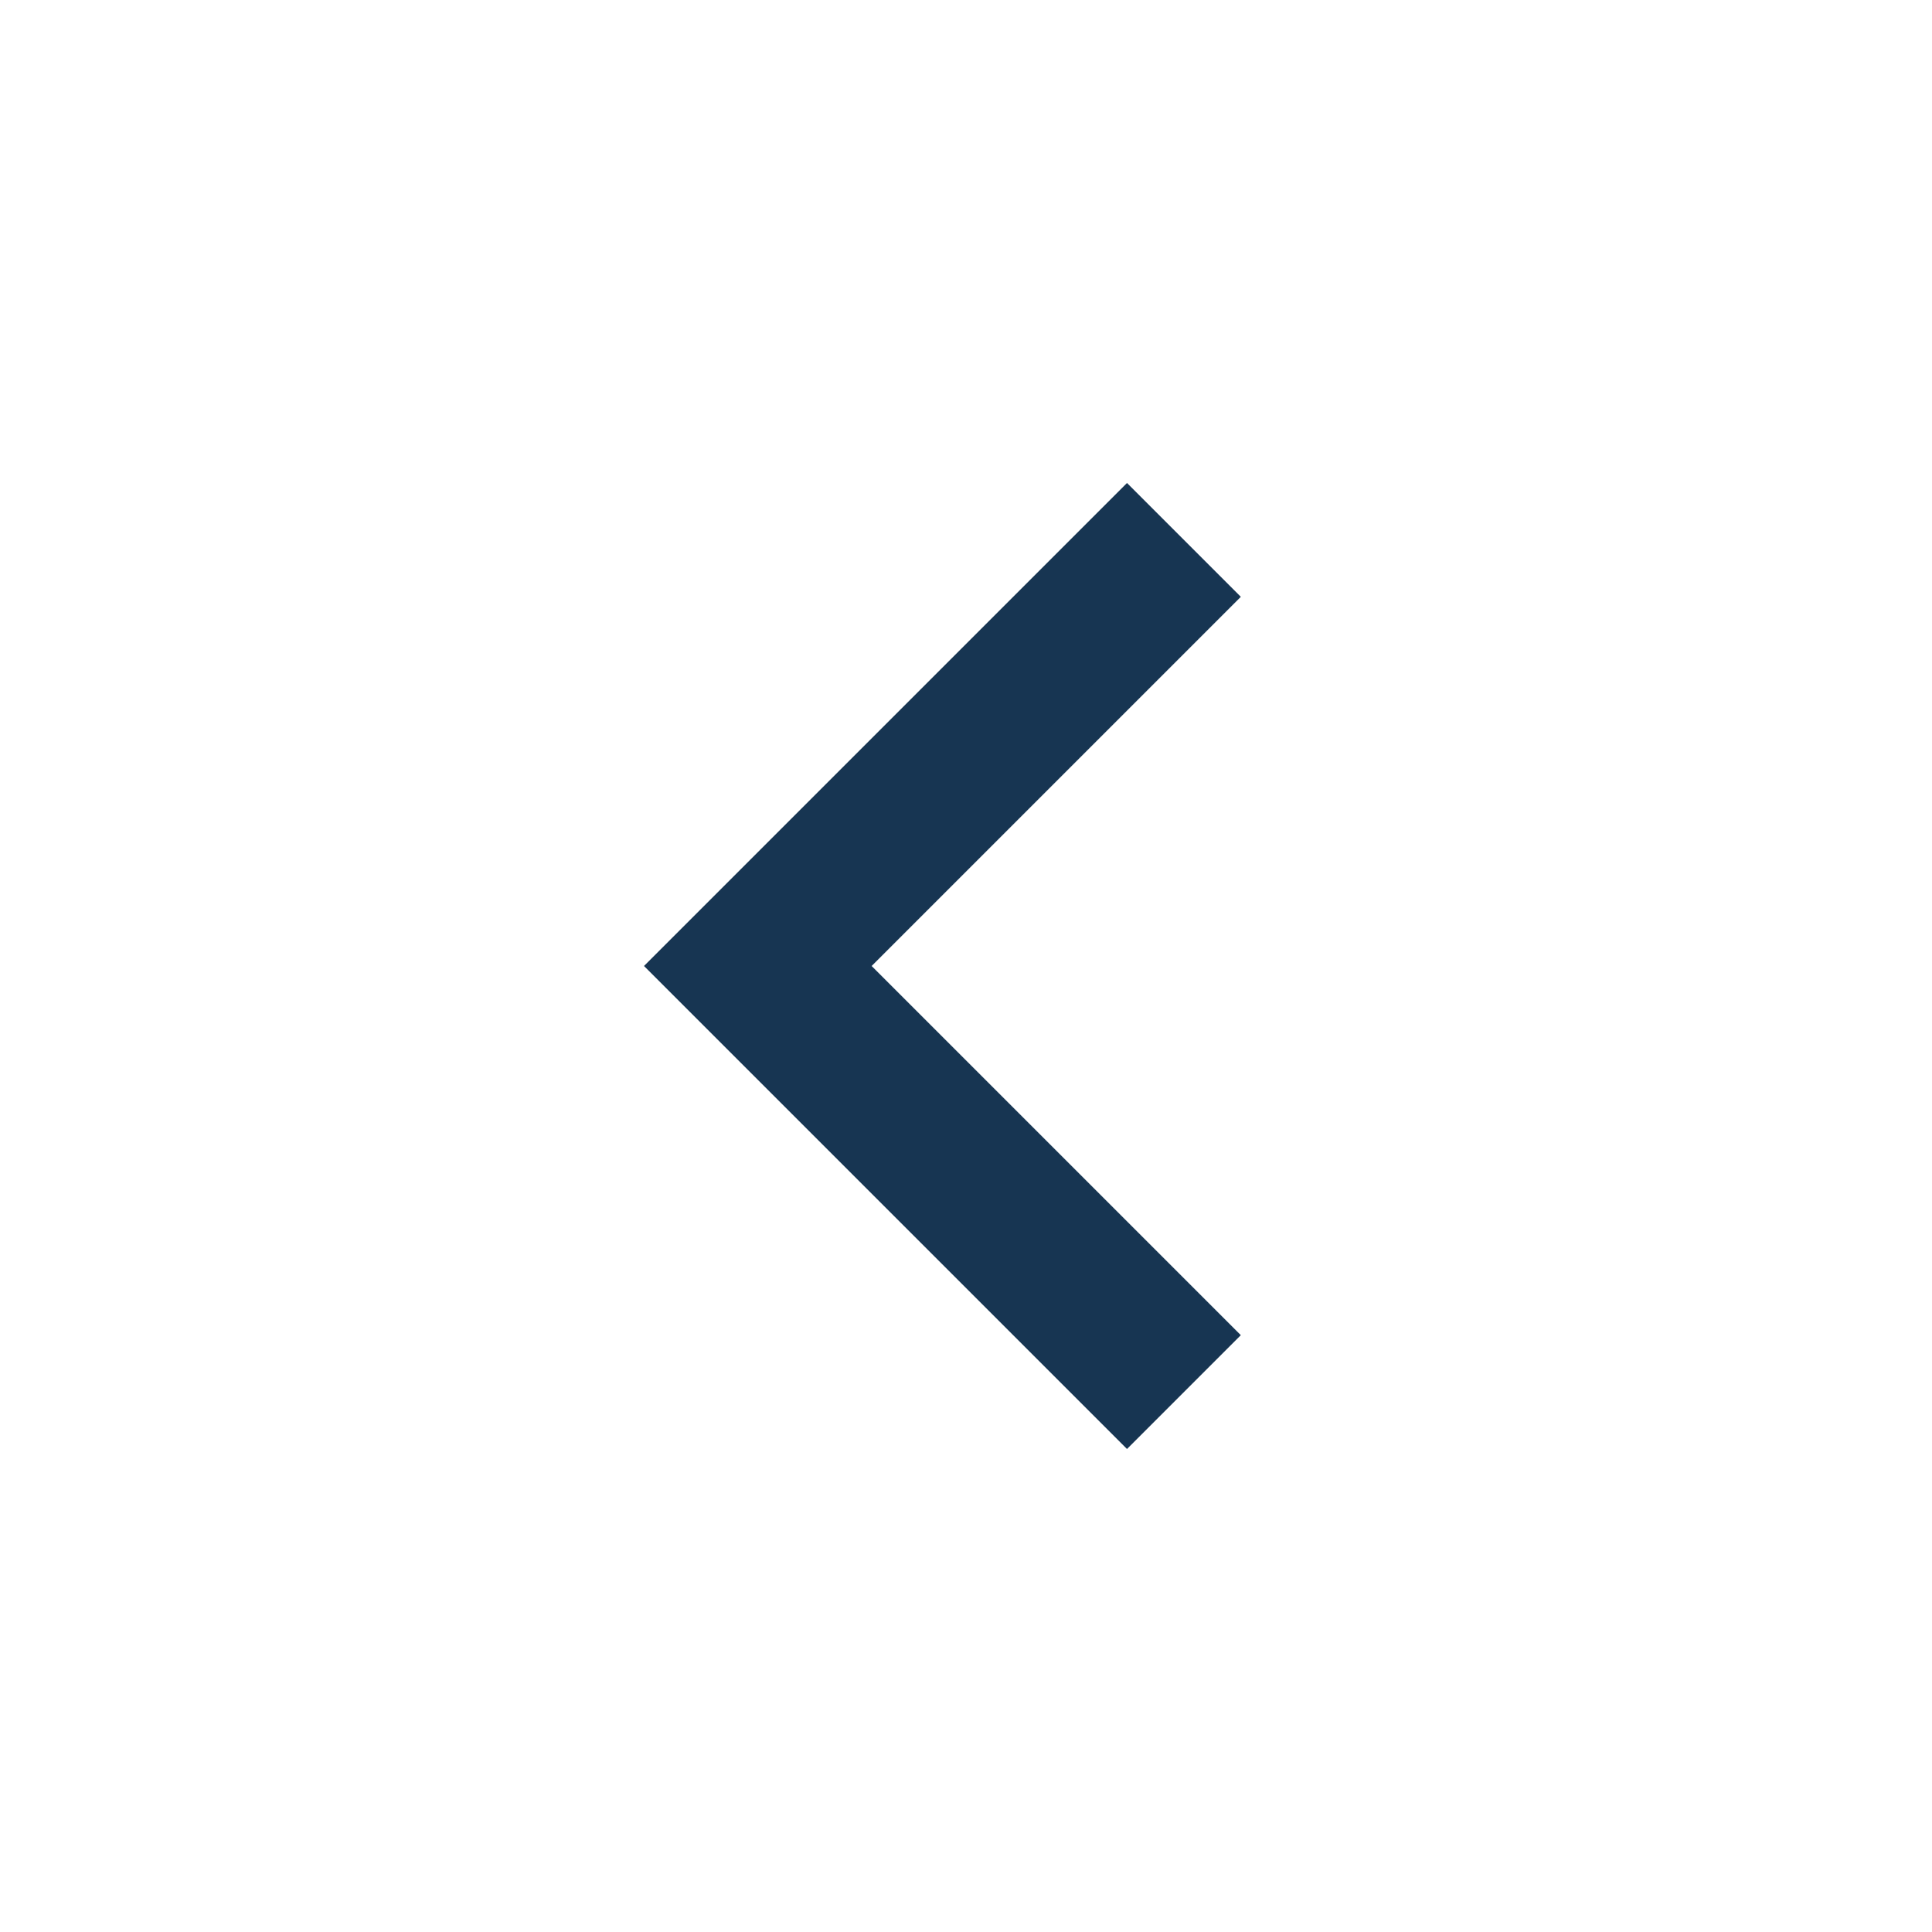
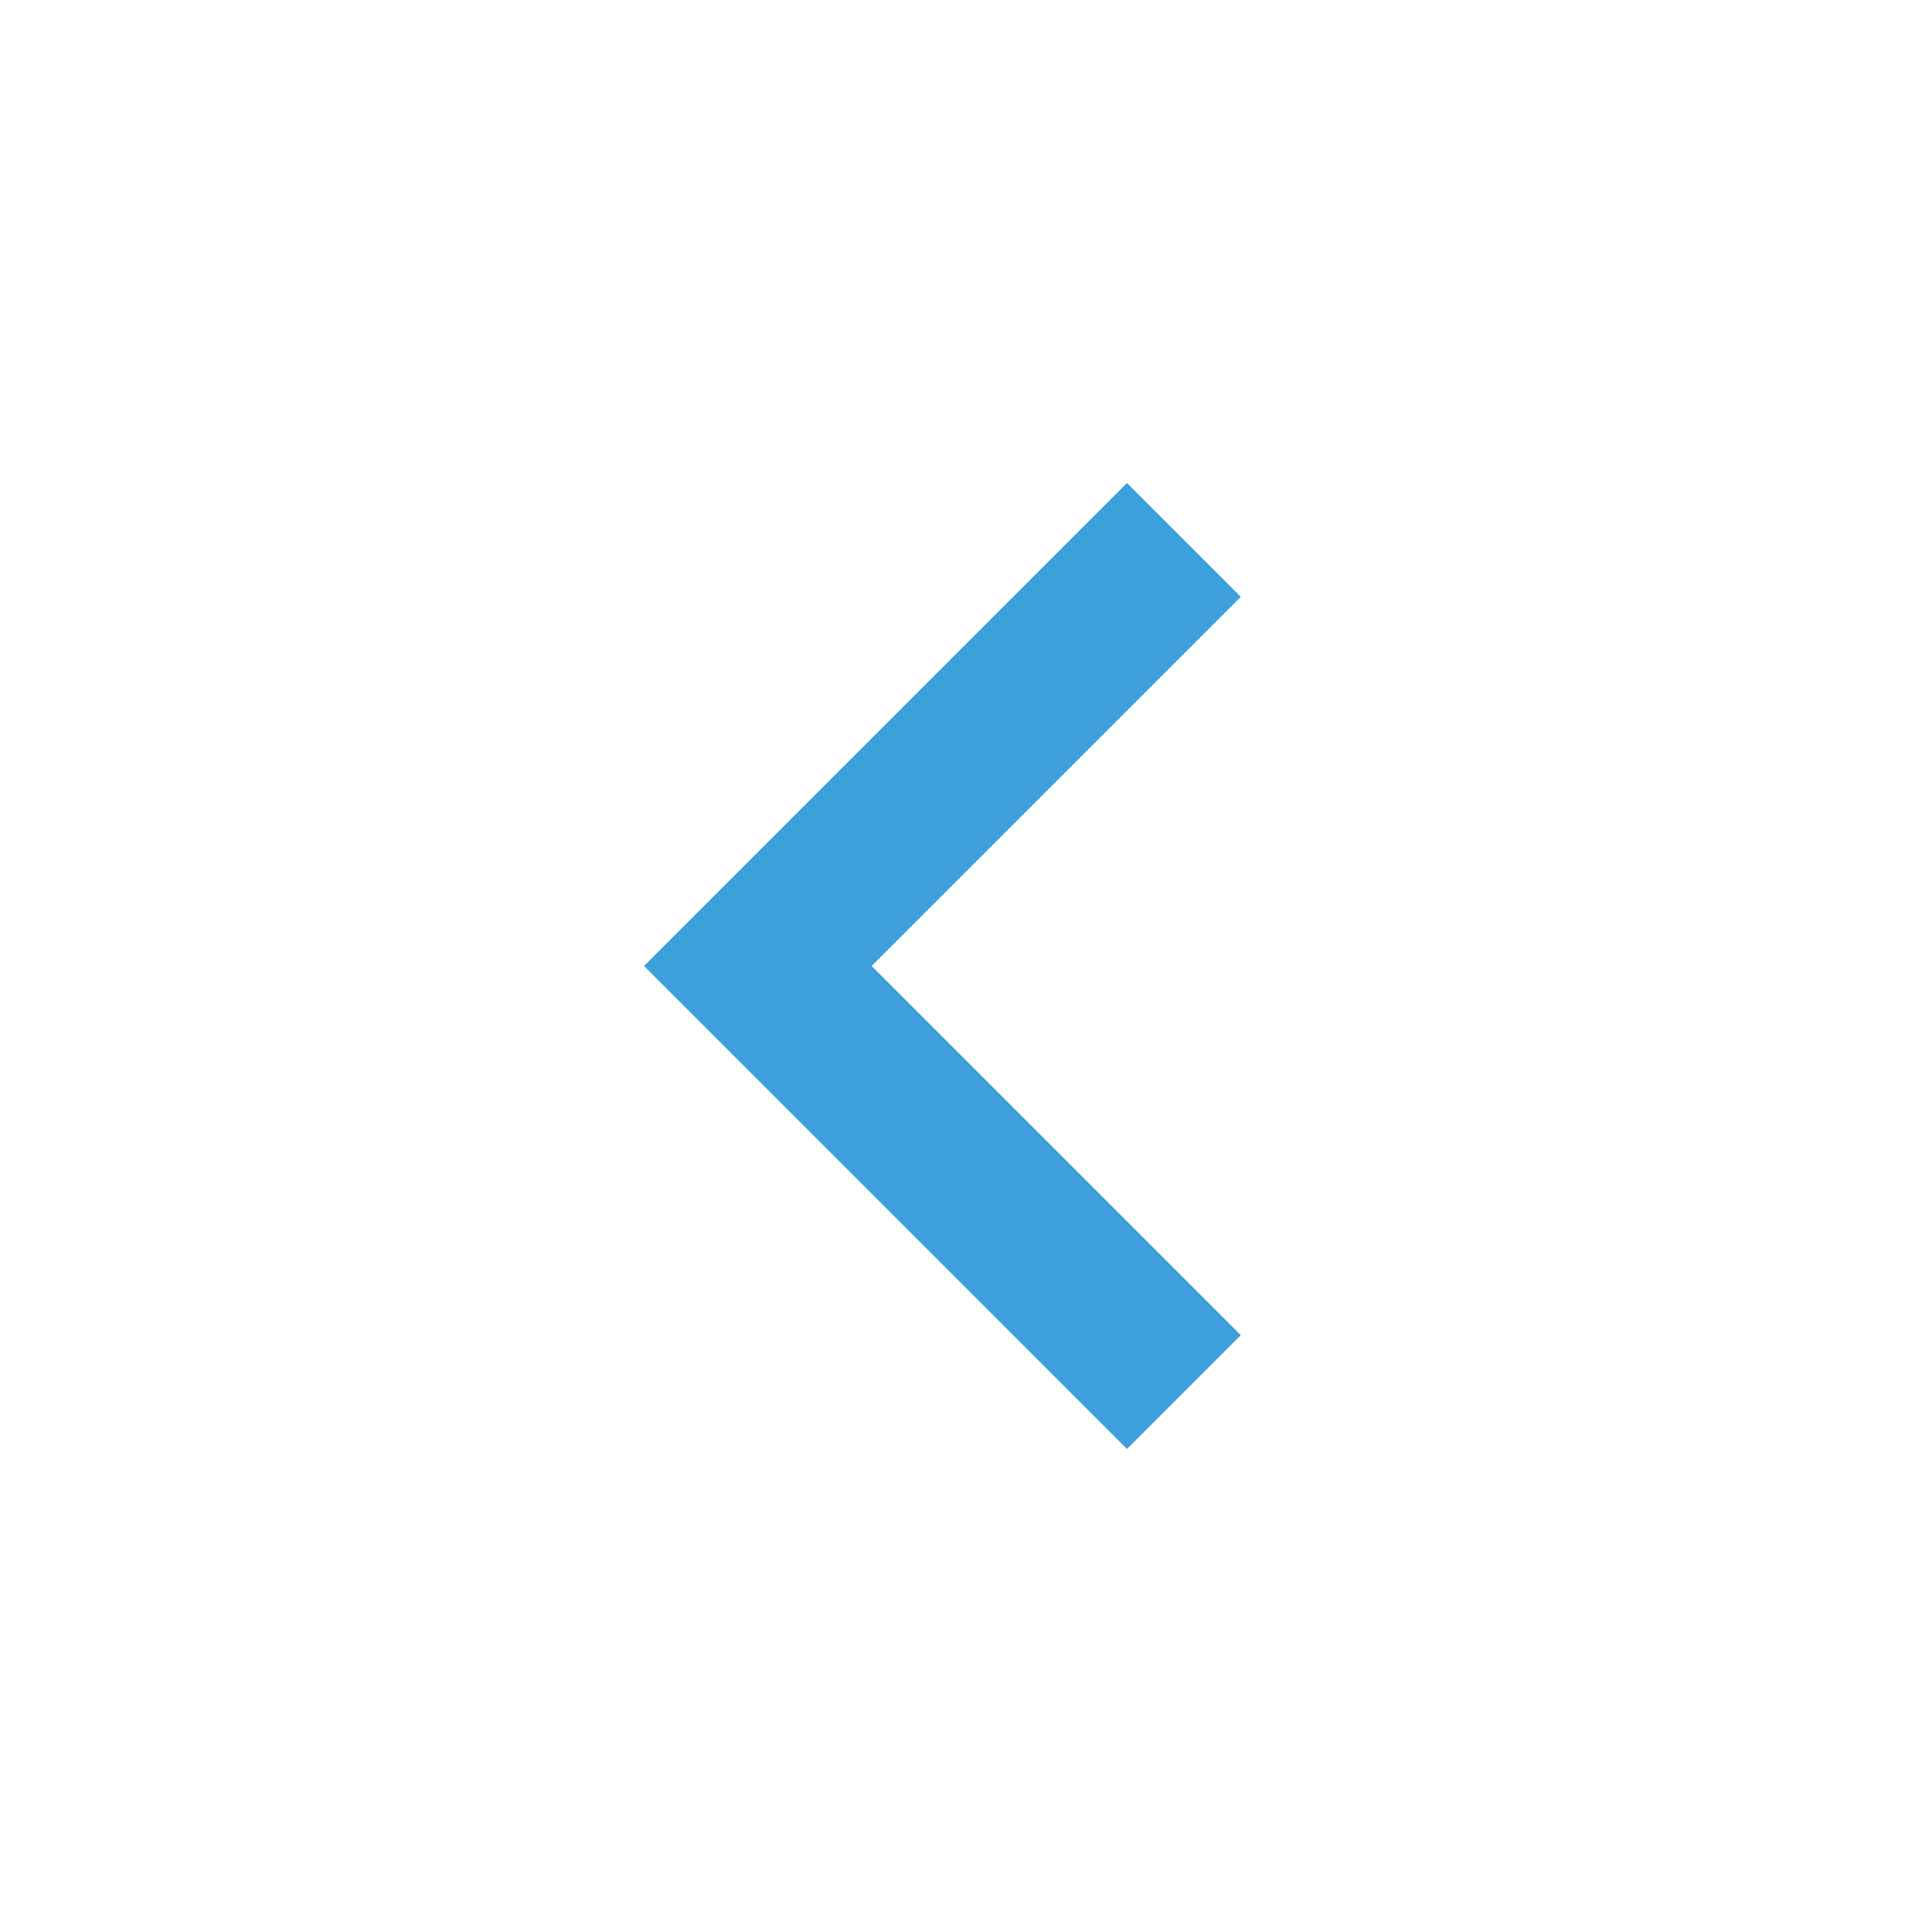
- <svg xmlns="http://www.w3.org/2000/svg" fill="#173552" viewBox="0 0 48 48" class="rtl-supported ui-icon ui-button__icon">
+ <svg xmlns="http://www.w3.org/2000/svg" fill="#3DA0DA" viewBox="0 0 48 48" class="rtl-supported ui-icon ui-button__icon">
  <path d="M28 12l2.828 2.828L21.656 24l9.172 9.172L28 36 16 24zm0 0" fill-rule="evenodd" />
</svg>
